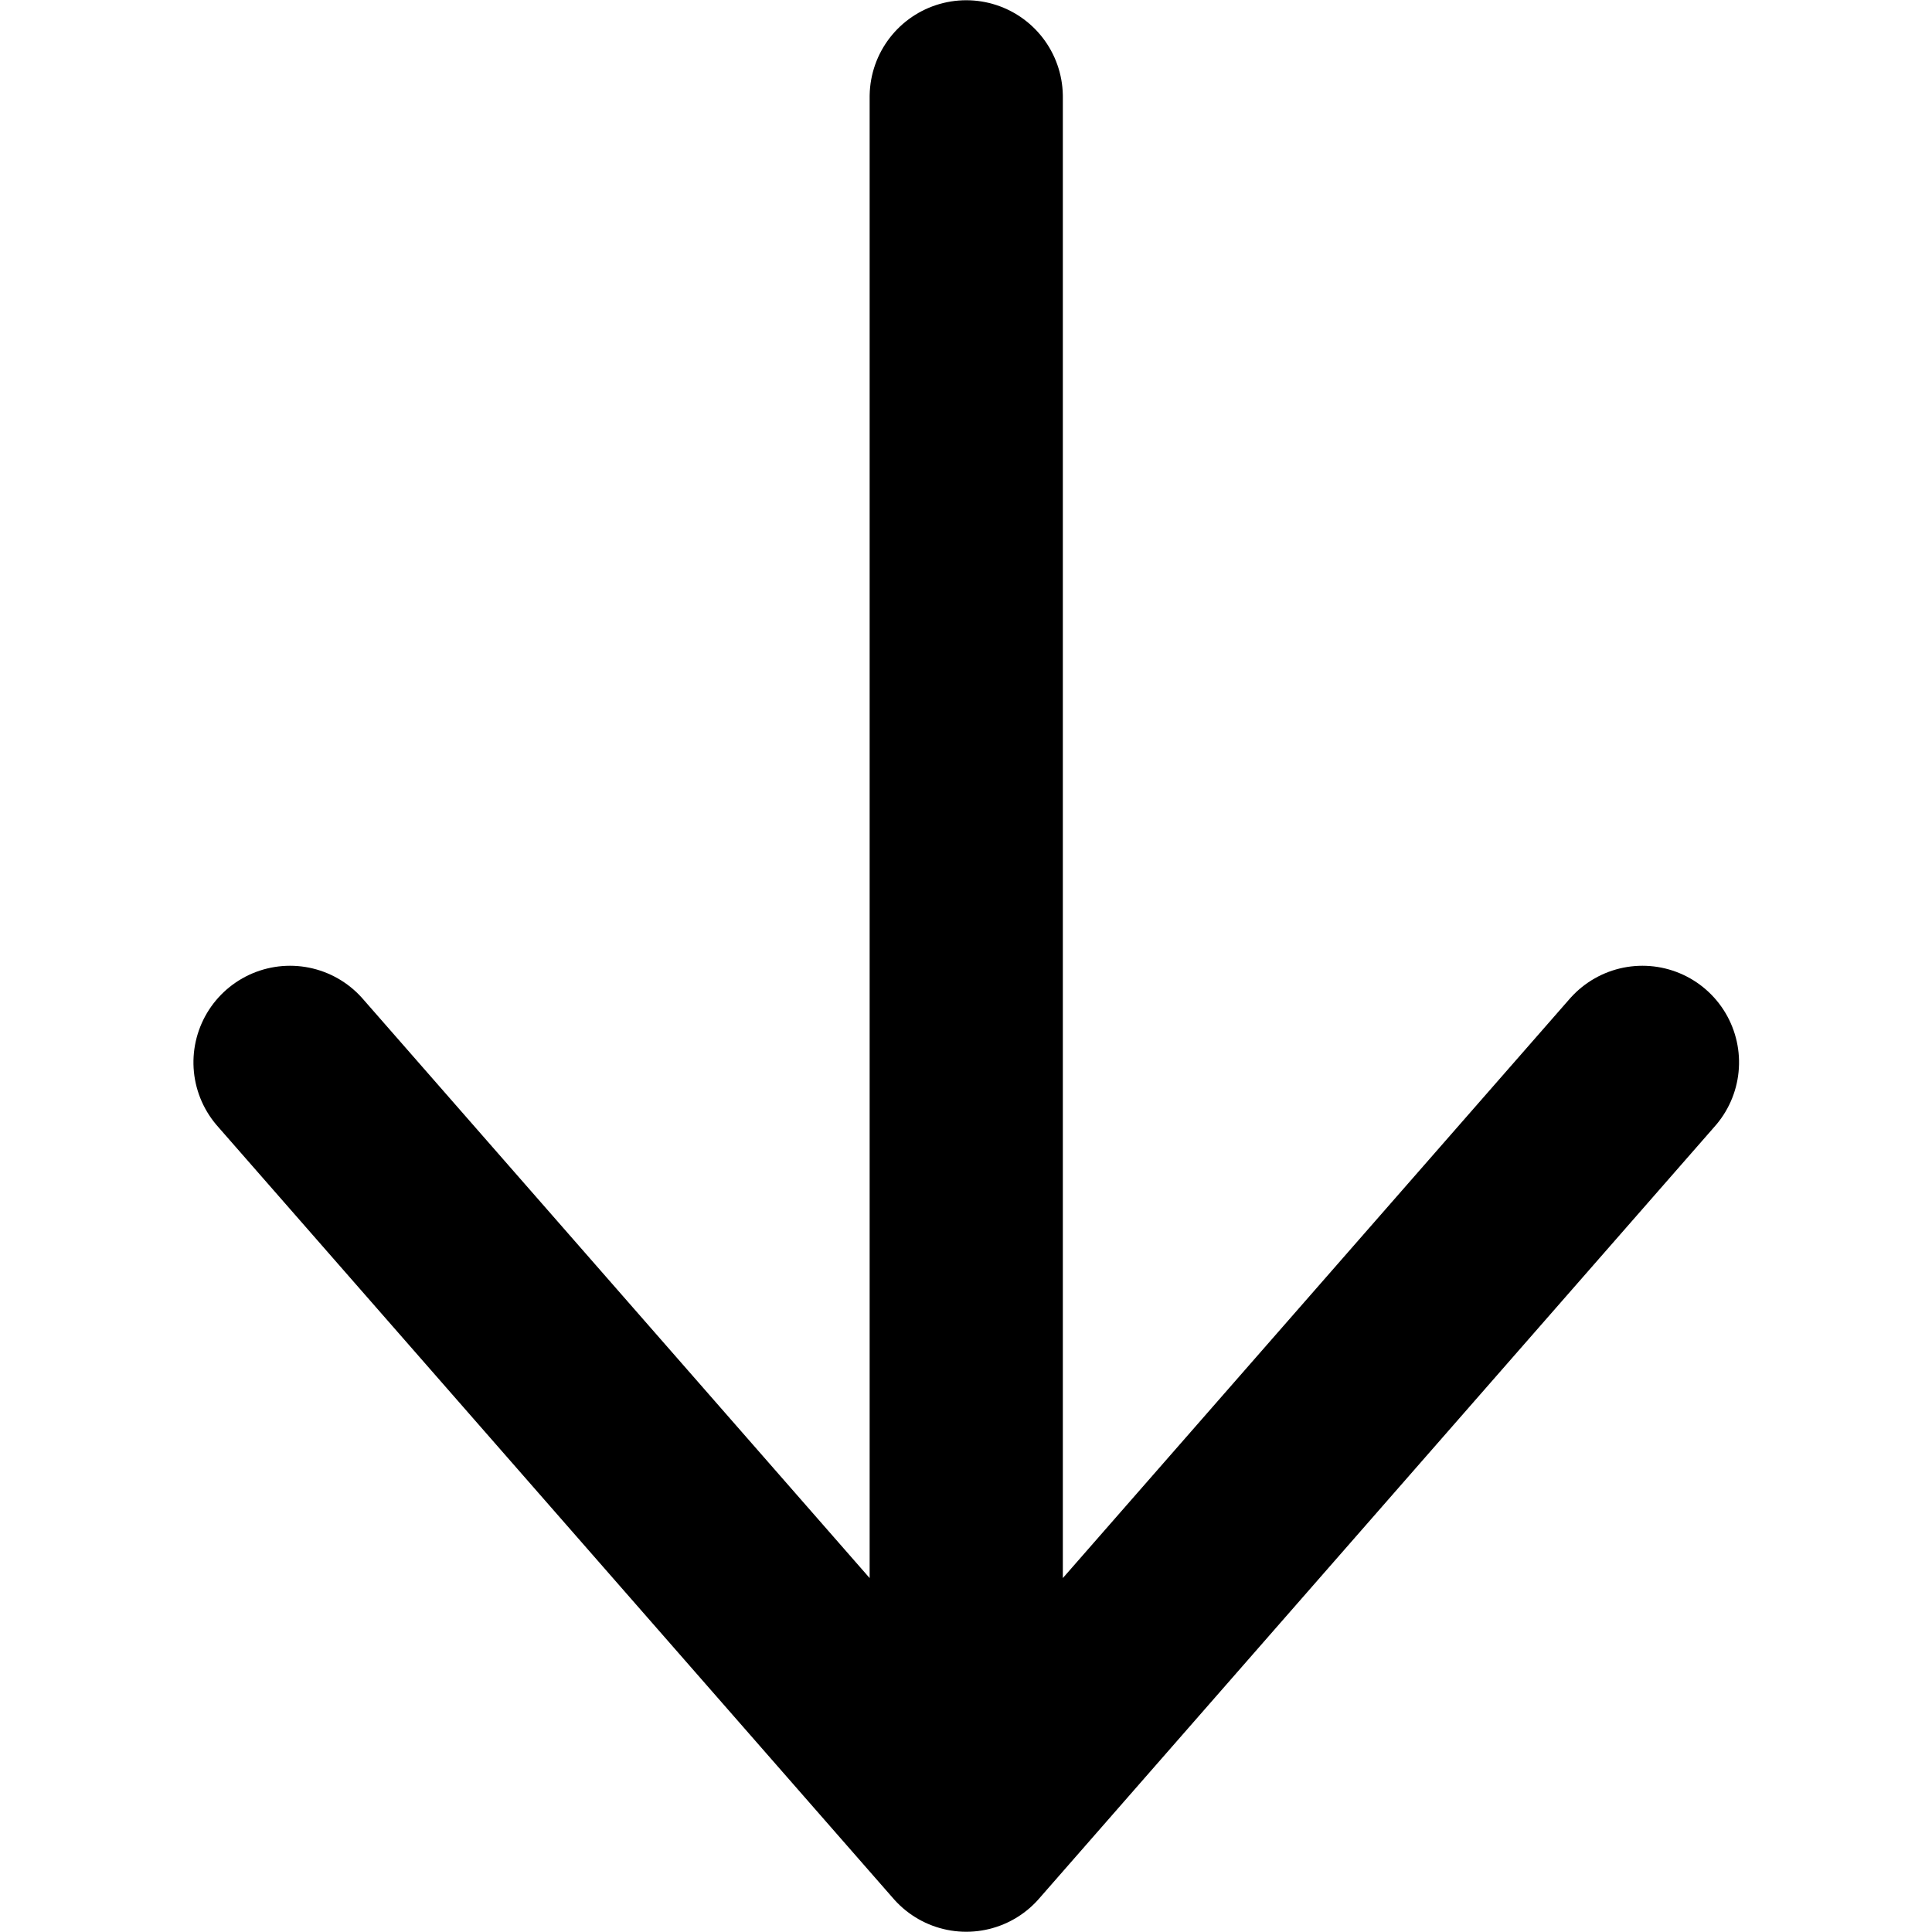
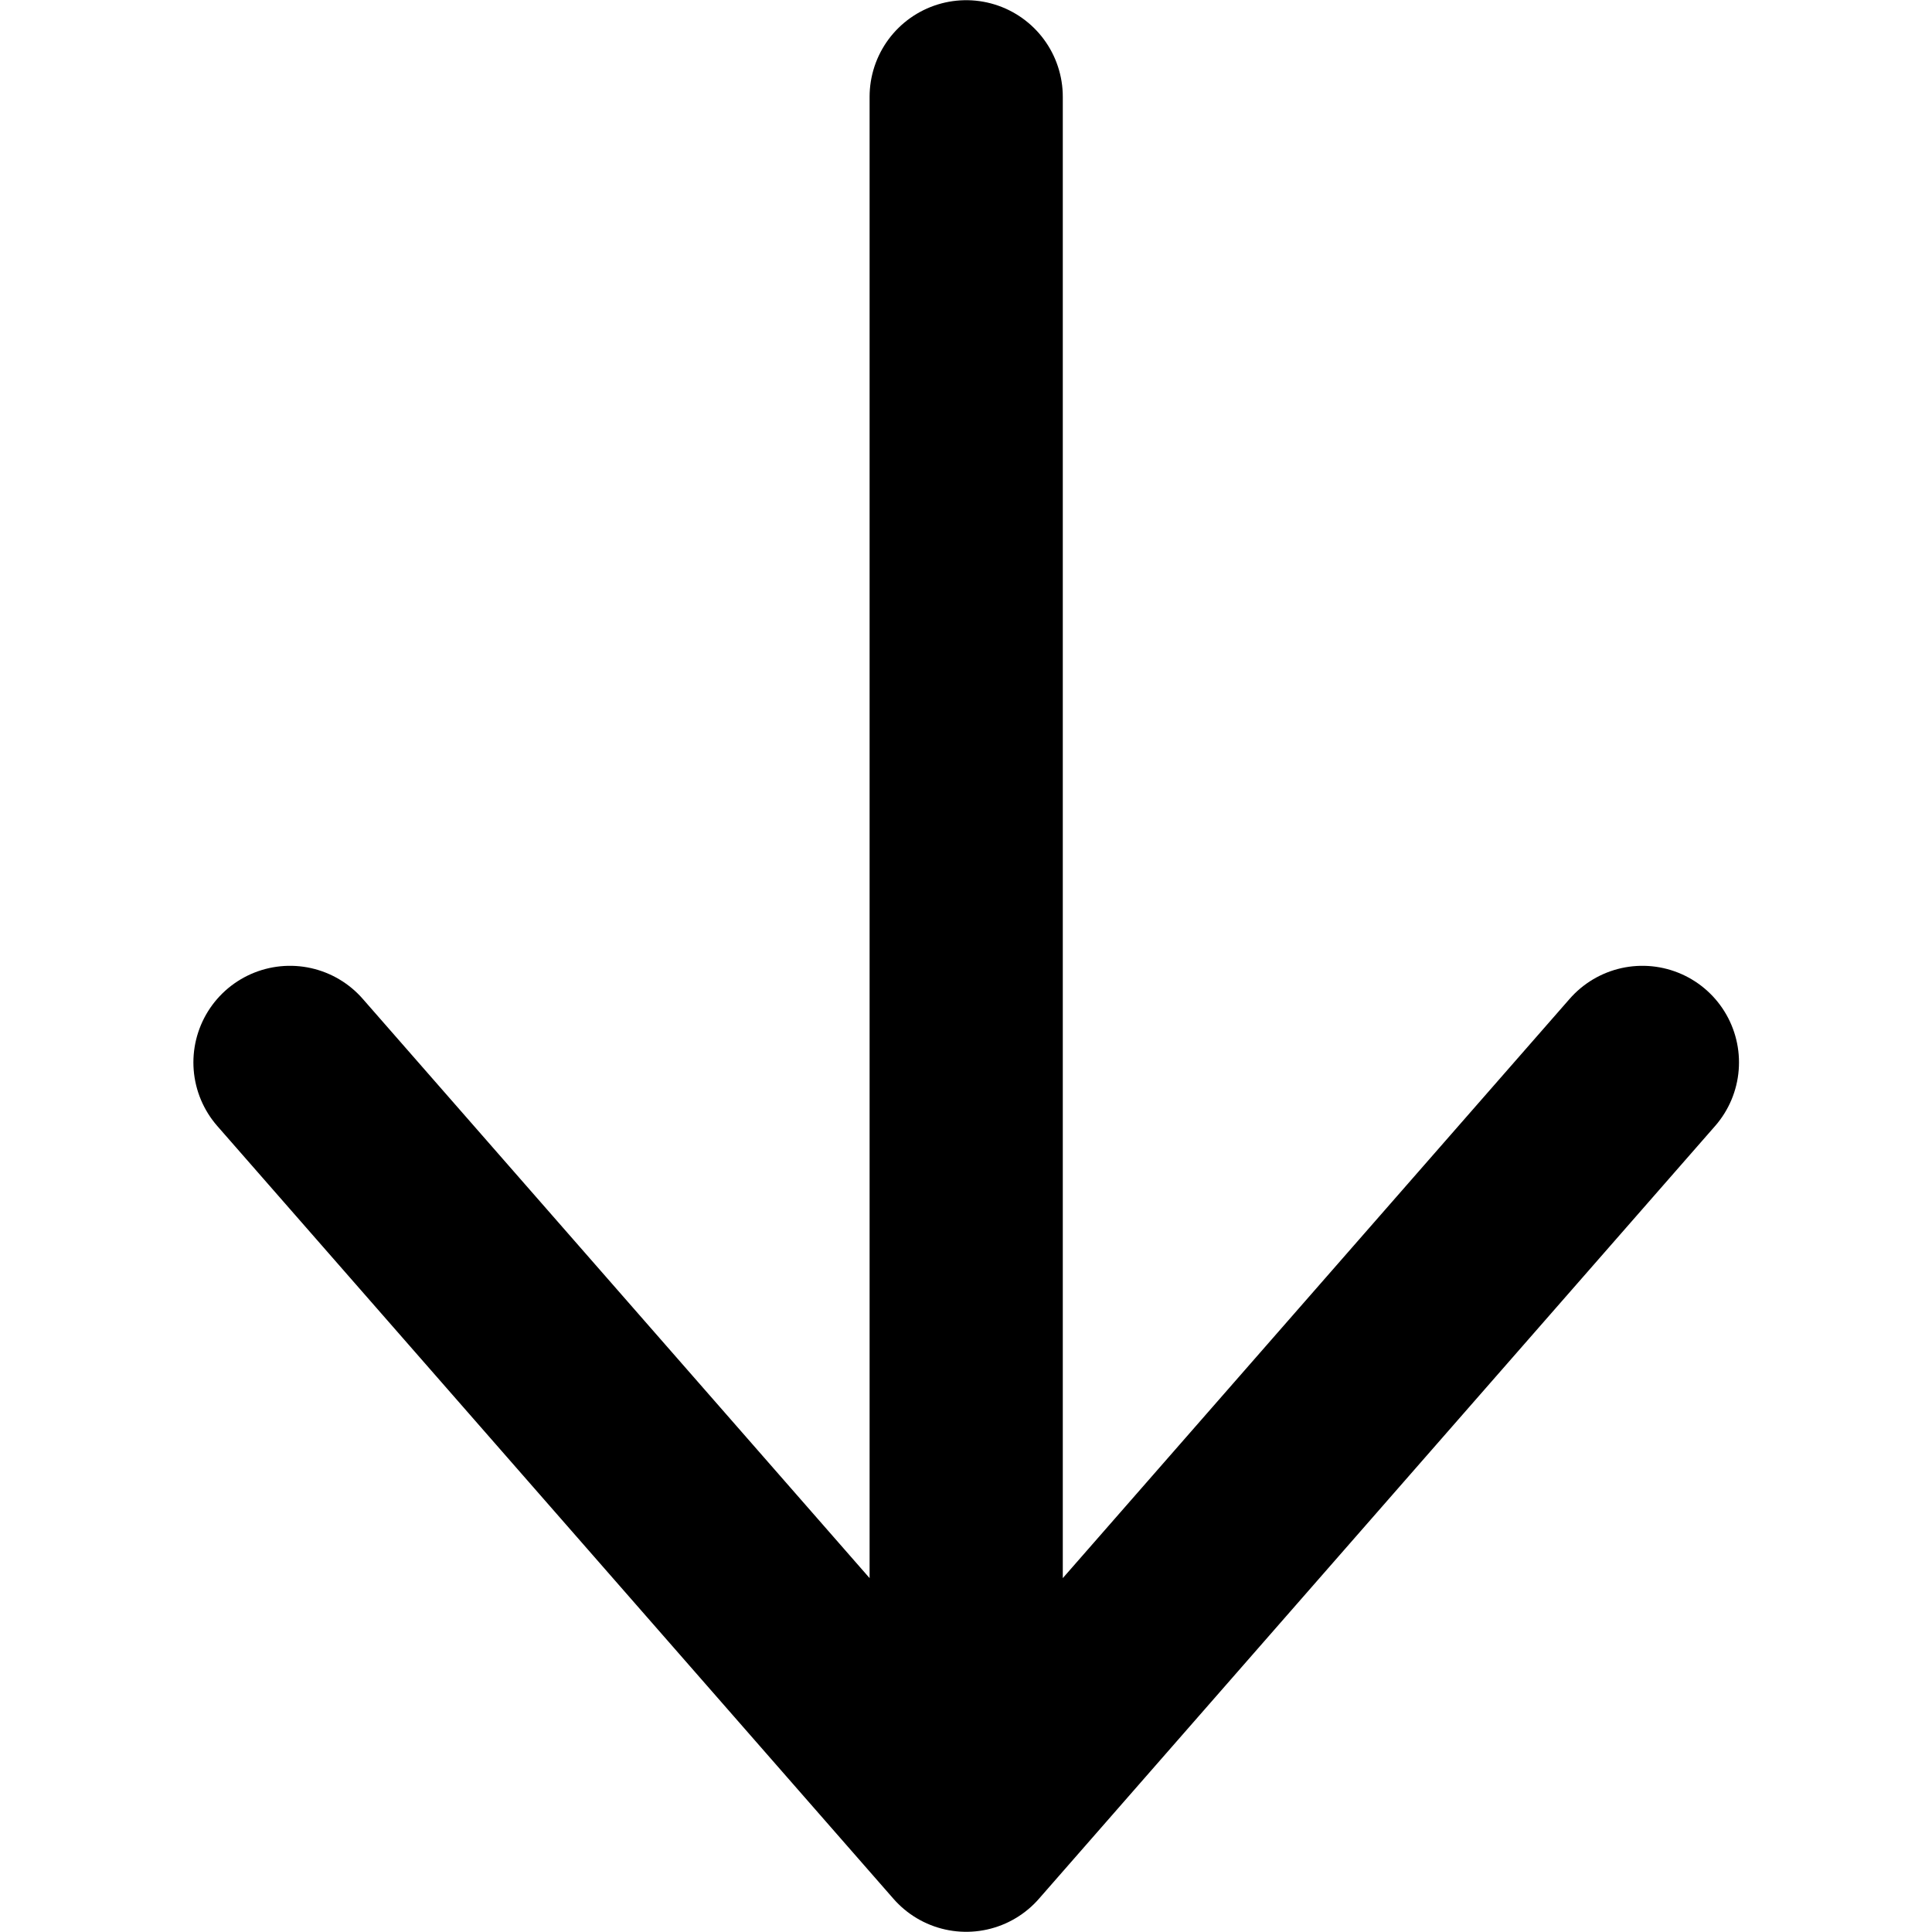
- <svg xmlns="http://www.w3.org/2000/svg" width="800px" height="800px" viewBox="-2 0 20 20" version="1.1">
-   <g id="Free-Icons" stroke="none" stroke-width="1" fill="none" fill-rule="evenodd" stroke-linecap="round" stroke-linejoin="round">
-     <g transform="translate(-1267, -674)" id="Group" stroke="#000000" stroke-width="2">
-       <g transform="translate(1263, 672)" id="Shape">
-         <path d="M13,5 L21,12 L13,19 M21,12 L3.005,12" transform="translate(12.00249, 12) rotate(-270) translate(-12.00249, -12) ">
- 
- </path>
-       </g>
-     </g>
-   </g>
+ <svg xmlns="http://www.w3.org/2000/svg" width="800" height="800" viewBox="-2 0 20 20">
+   <path fill="none" fill-rule="evenodd" stroke="#000" stroke-linecap="round" stroke-linejoin="round" stroke-width="2" d="m15.002 10.998-7 8-7-8m7 8V1.002" />
</svg>
